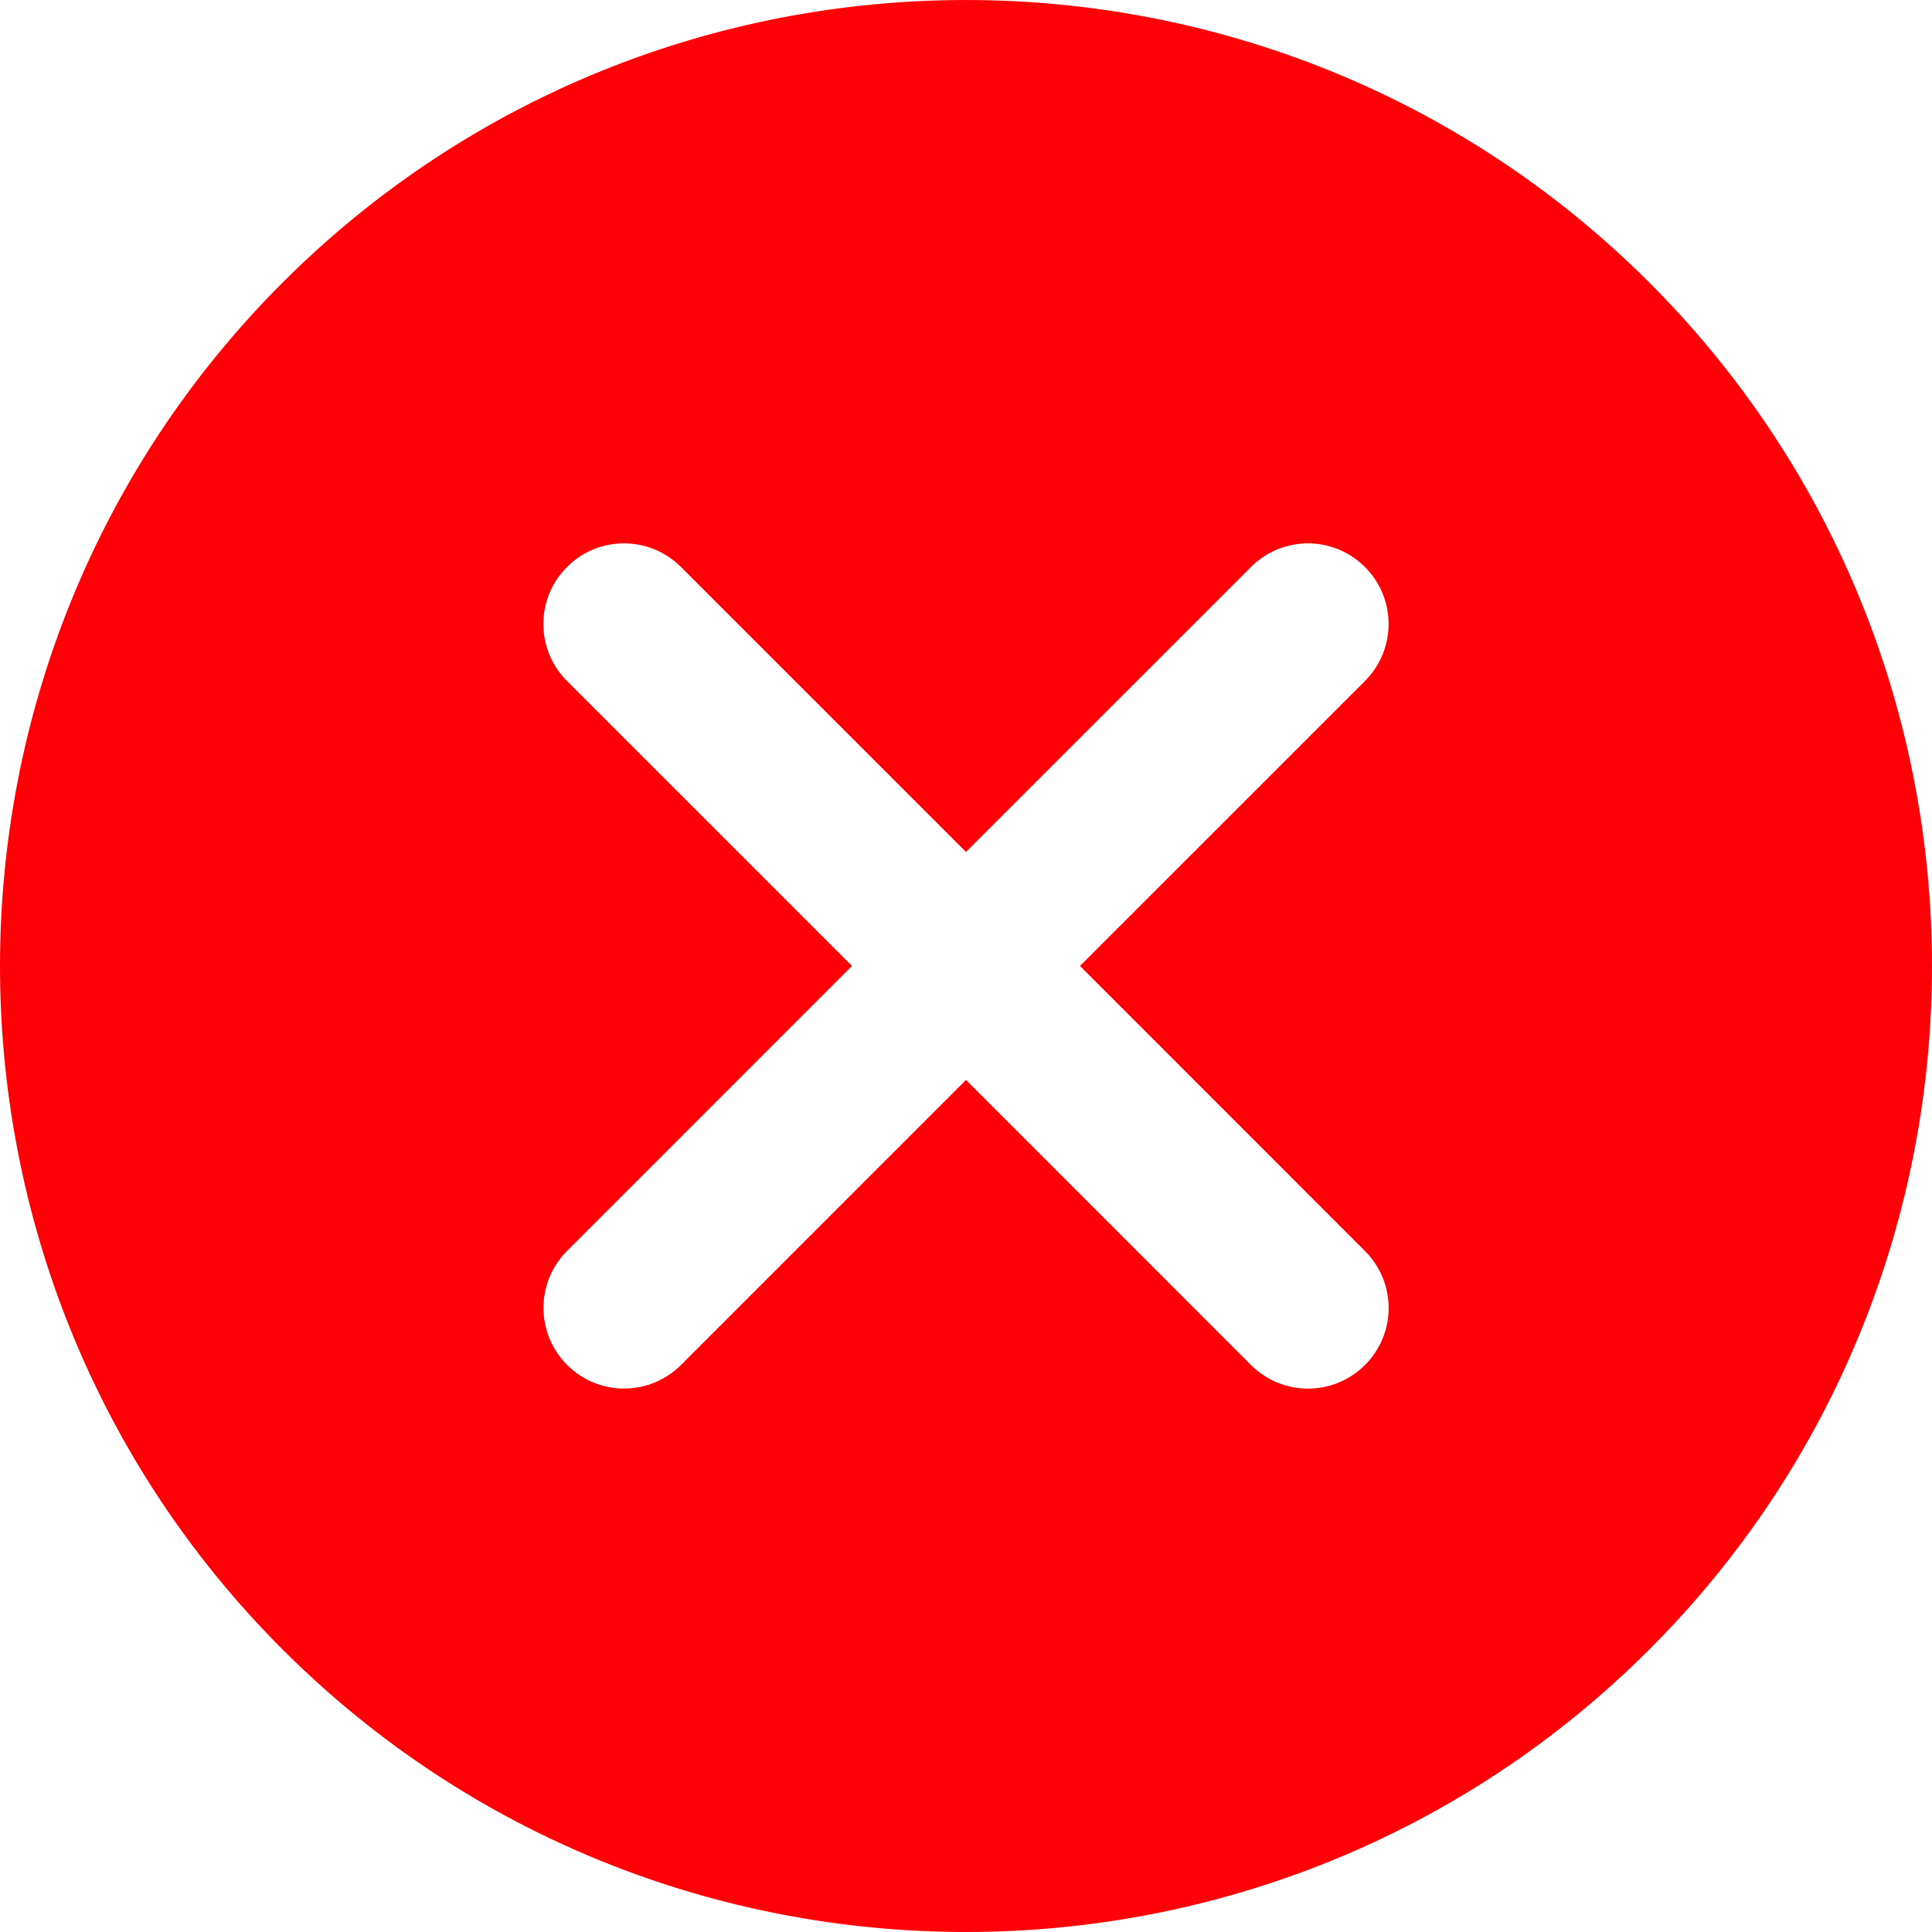
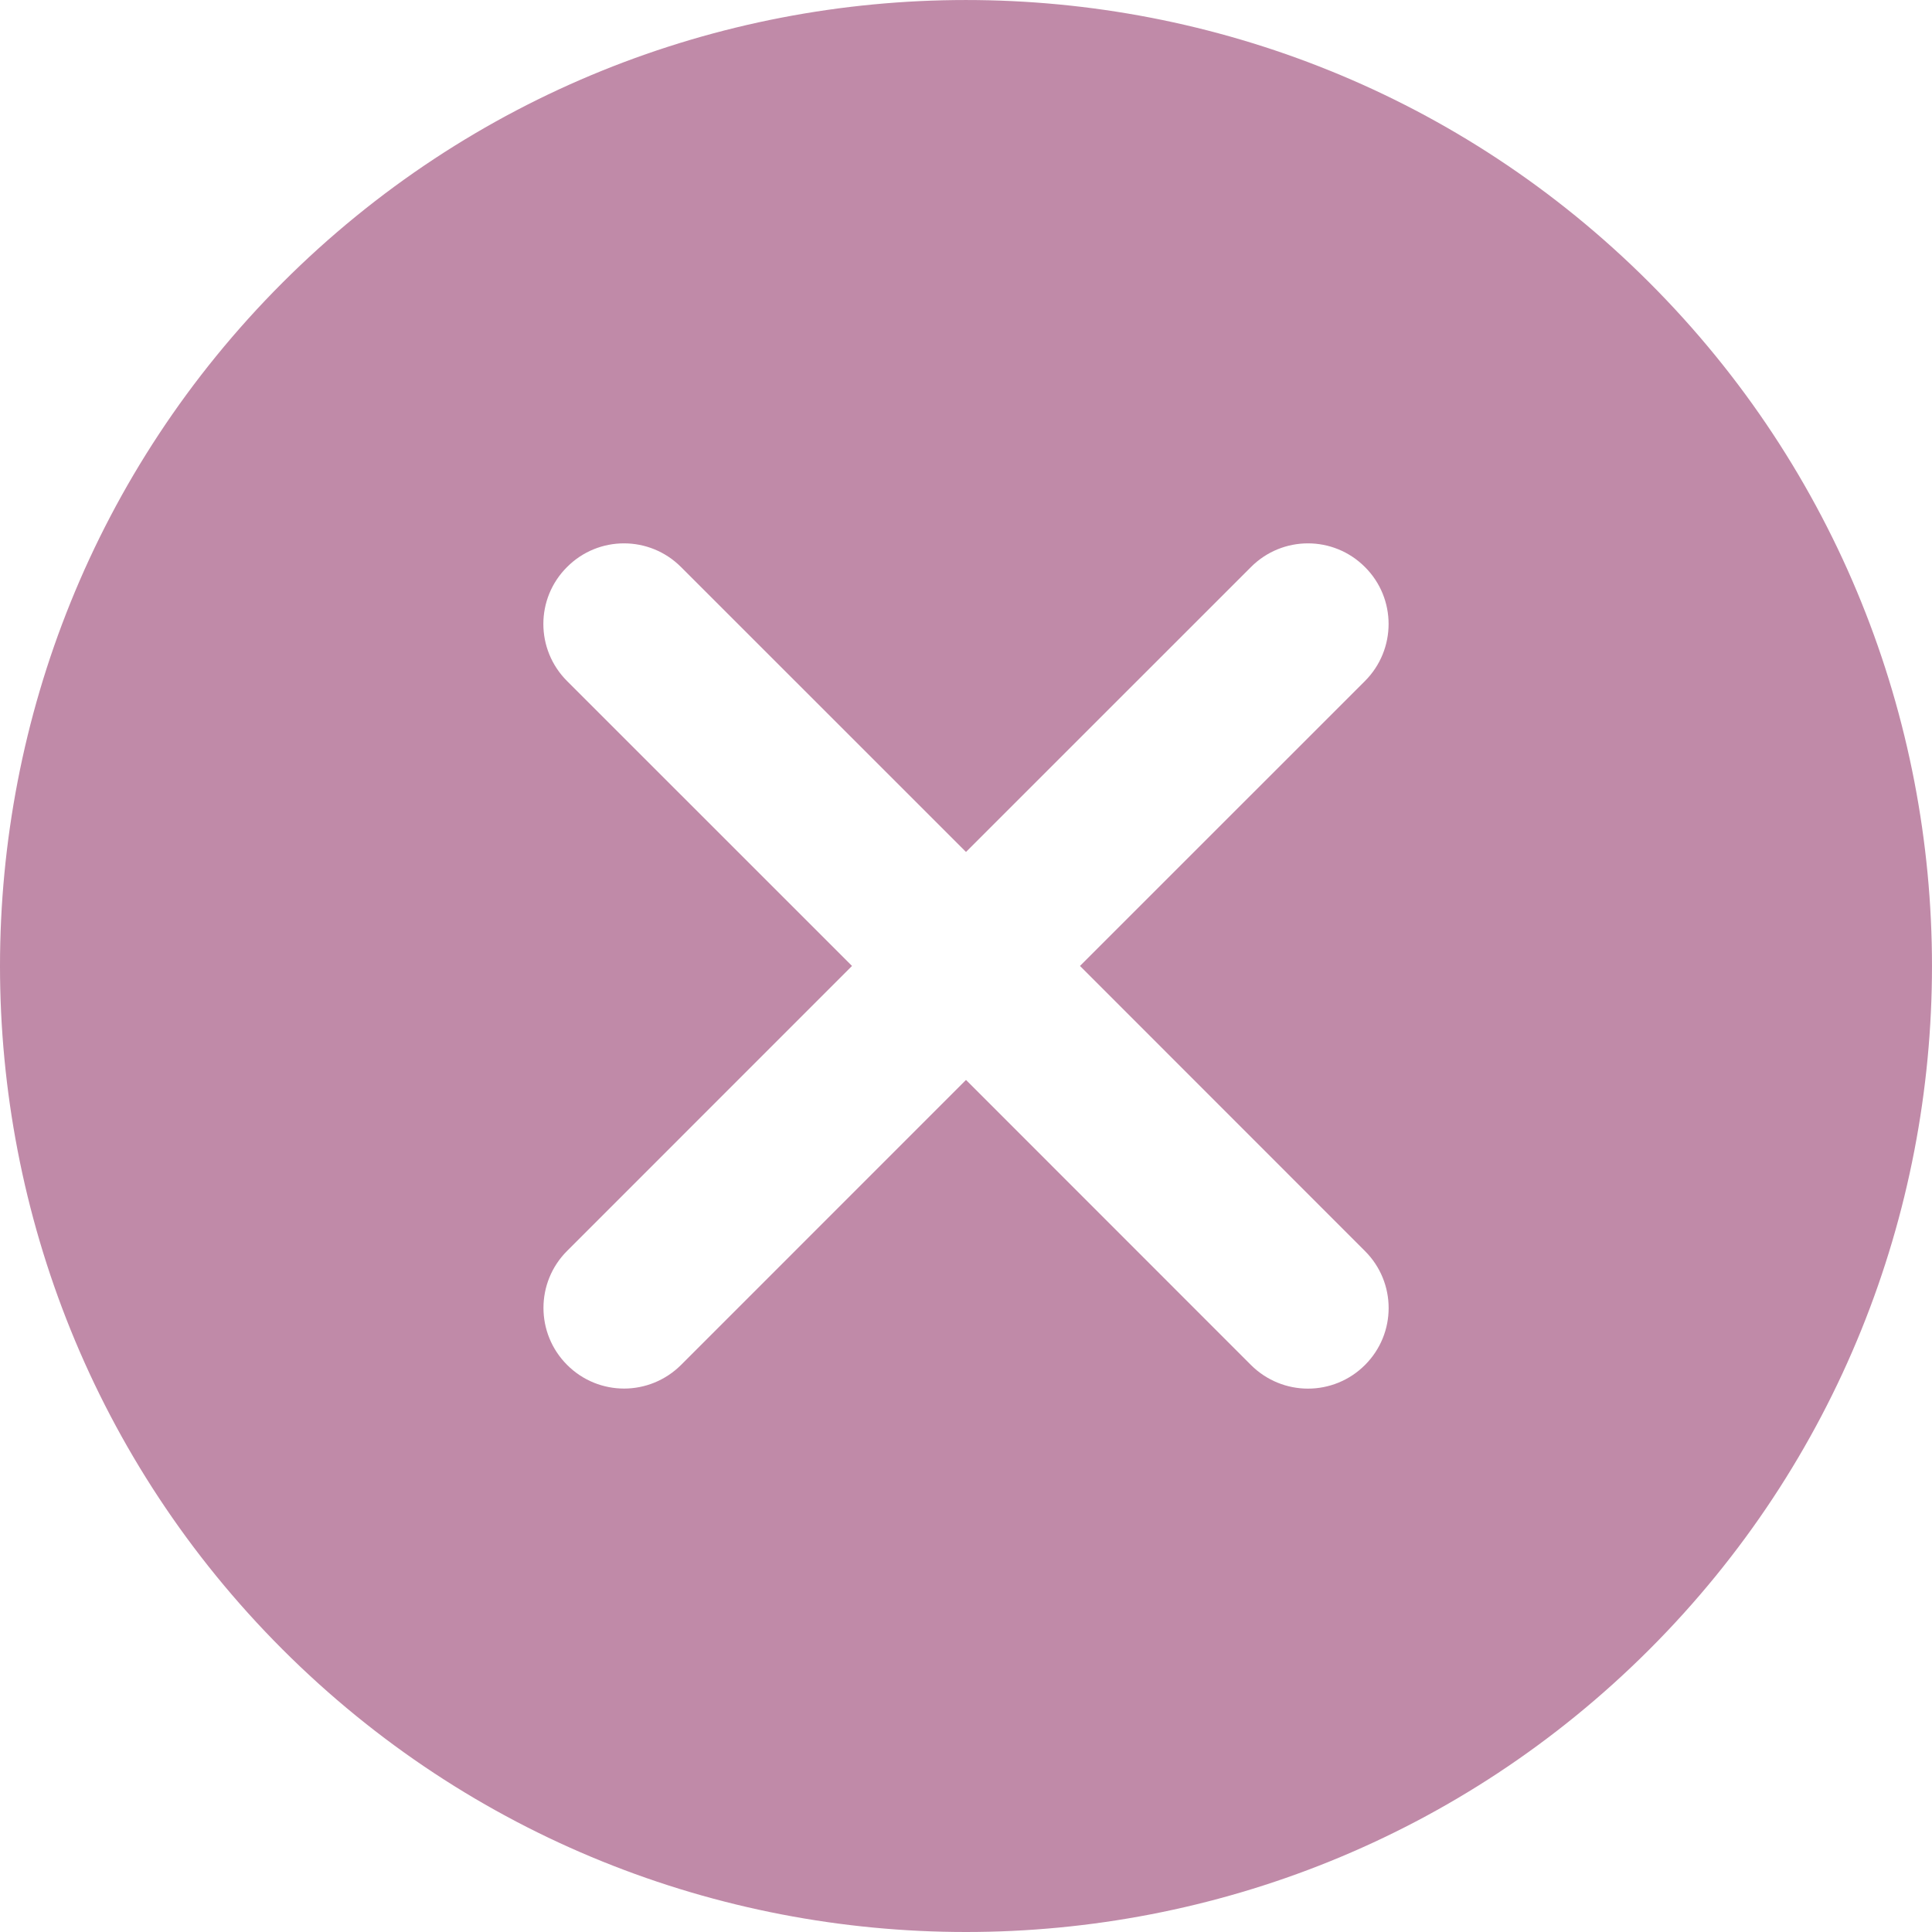
<svg xmlns="http://www.w3.org/2000/svg" width="32px" height="32px" viewBox="0 0 32 32" version="1.1">
  <g id="Page-1" stroke="none" stroke-width="1" fill="none" fill-rule="evenodd">
-     <g id="Auctions-Copy-3" transform="translate(-1081, -154)" fill="#FF0006" fill-rule="nonzero">
+     <g id="Auctions-Copy-3" transform="translate(-1081, -154)" fill="#C08AA8" fill-rule="nonzero">
      <g id="Group-12" transform="translate(1017, 154)">
        <path d="M91.319,4.681 C85.076,-1.56 74.923,-1.56 68.68,4.681 C62.44,10.923 62.44,21.079 68.68,27.32 C71.802,30.441 75.901,32 80,32 C84.099,32 88.197,30.441 91.319,27.32 C97.56,21.079 97.56,10.923 91.319,4.681 Z M86.608,20.721 C87.131,21.243 87.131,22.087 86.608,22.609 C86.348,22.869 86.006,23 85.664,23 C85.323,23 84.981,22.869 84.72,22.609 L80,17.887 L75.281,22.607 C75.019,22.868 74.677,22.999 74.337,22.999 C73.995,22.999 73.653,22.868 73.393,22.607 C72.871,22.085 72.871,21.24 73.393,20.719 L78.112,15.999 L73.392,11.28 C72.869,10.757 72.869,9.912 73.392,9.392 C73.912,8.869 74.758,8.869 75.28,9.392 L80,14.111 L84.72,9.392 C85.242,8.869 86.086,8.869 86.608,9.392 C87.13,9.912 87.13,10.757 86.608,11.28 L81.888,15.999 L86.608,20.721 Z" id="Shape" />
      </g>
    </g>
  </g>
</svg>
